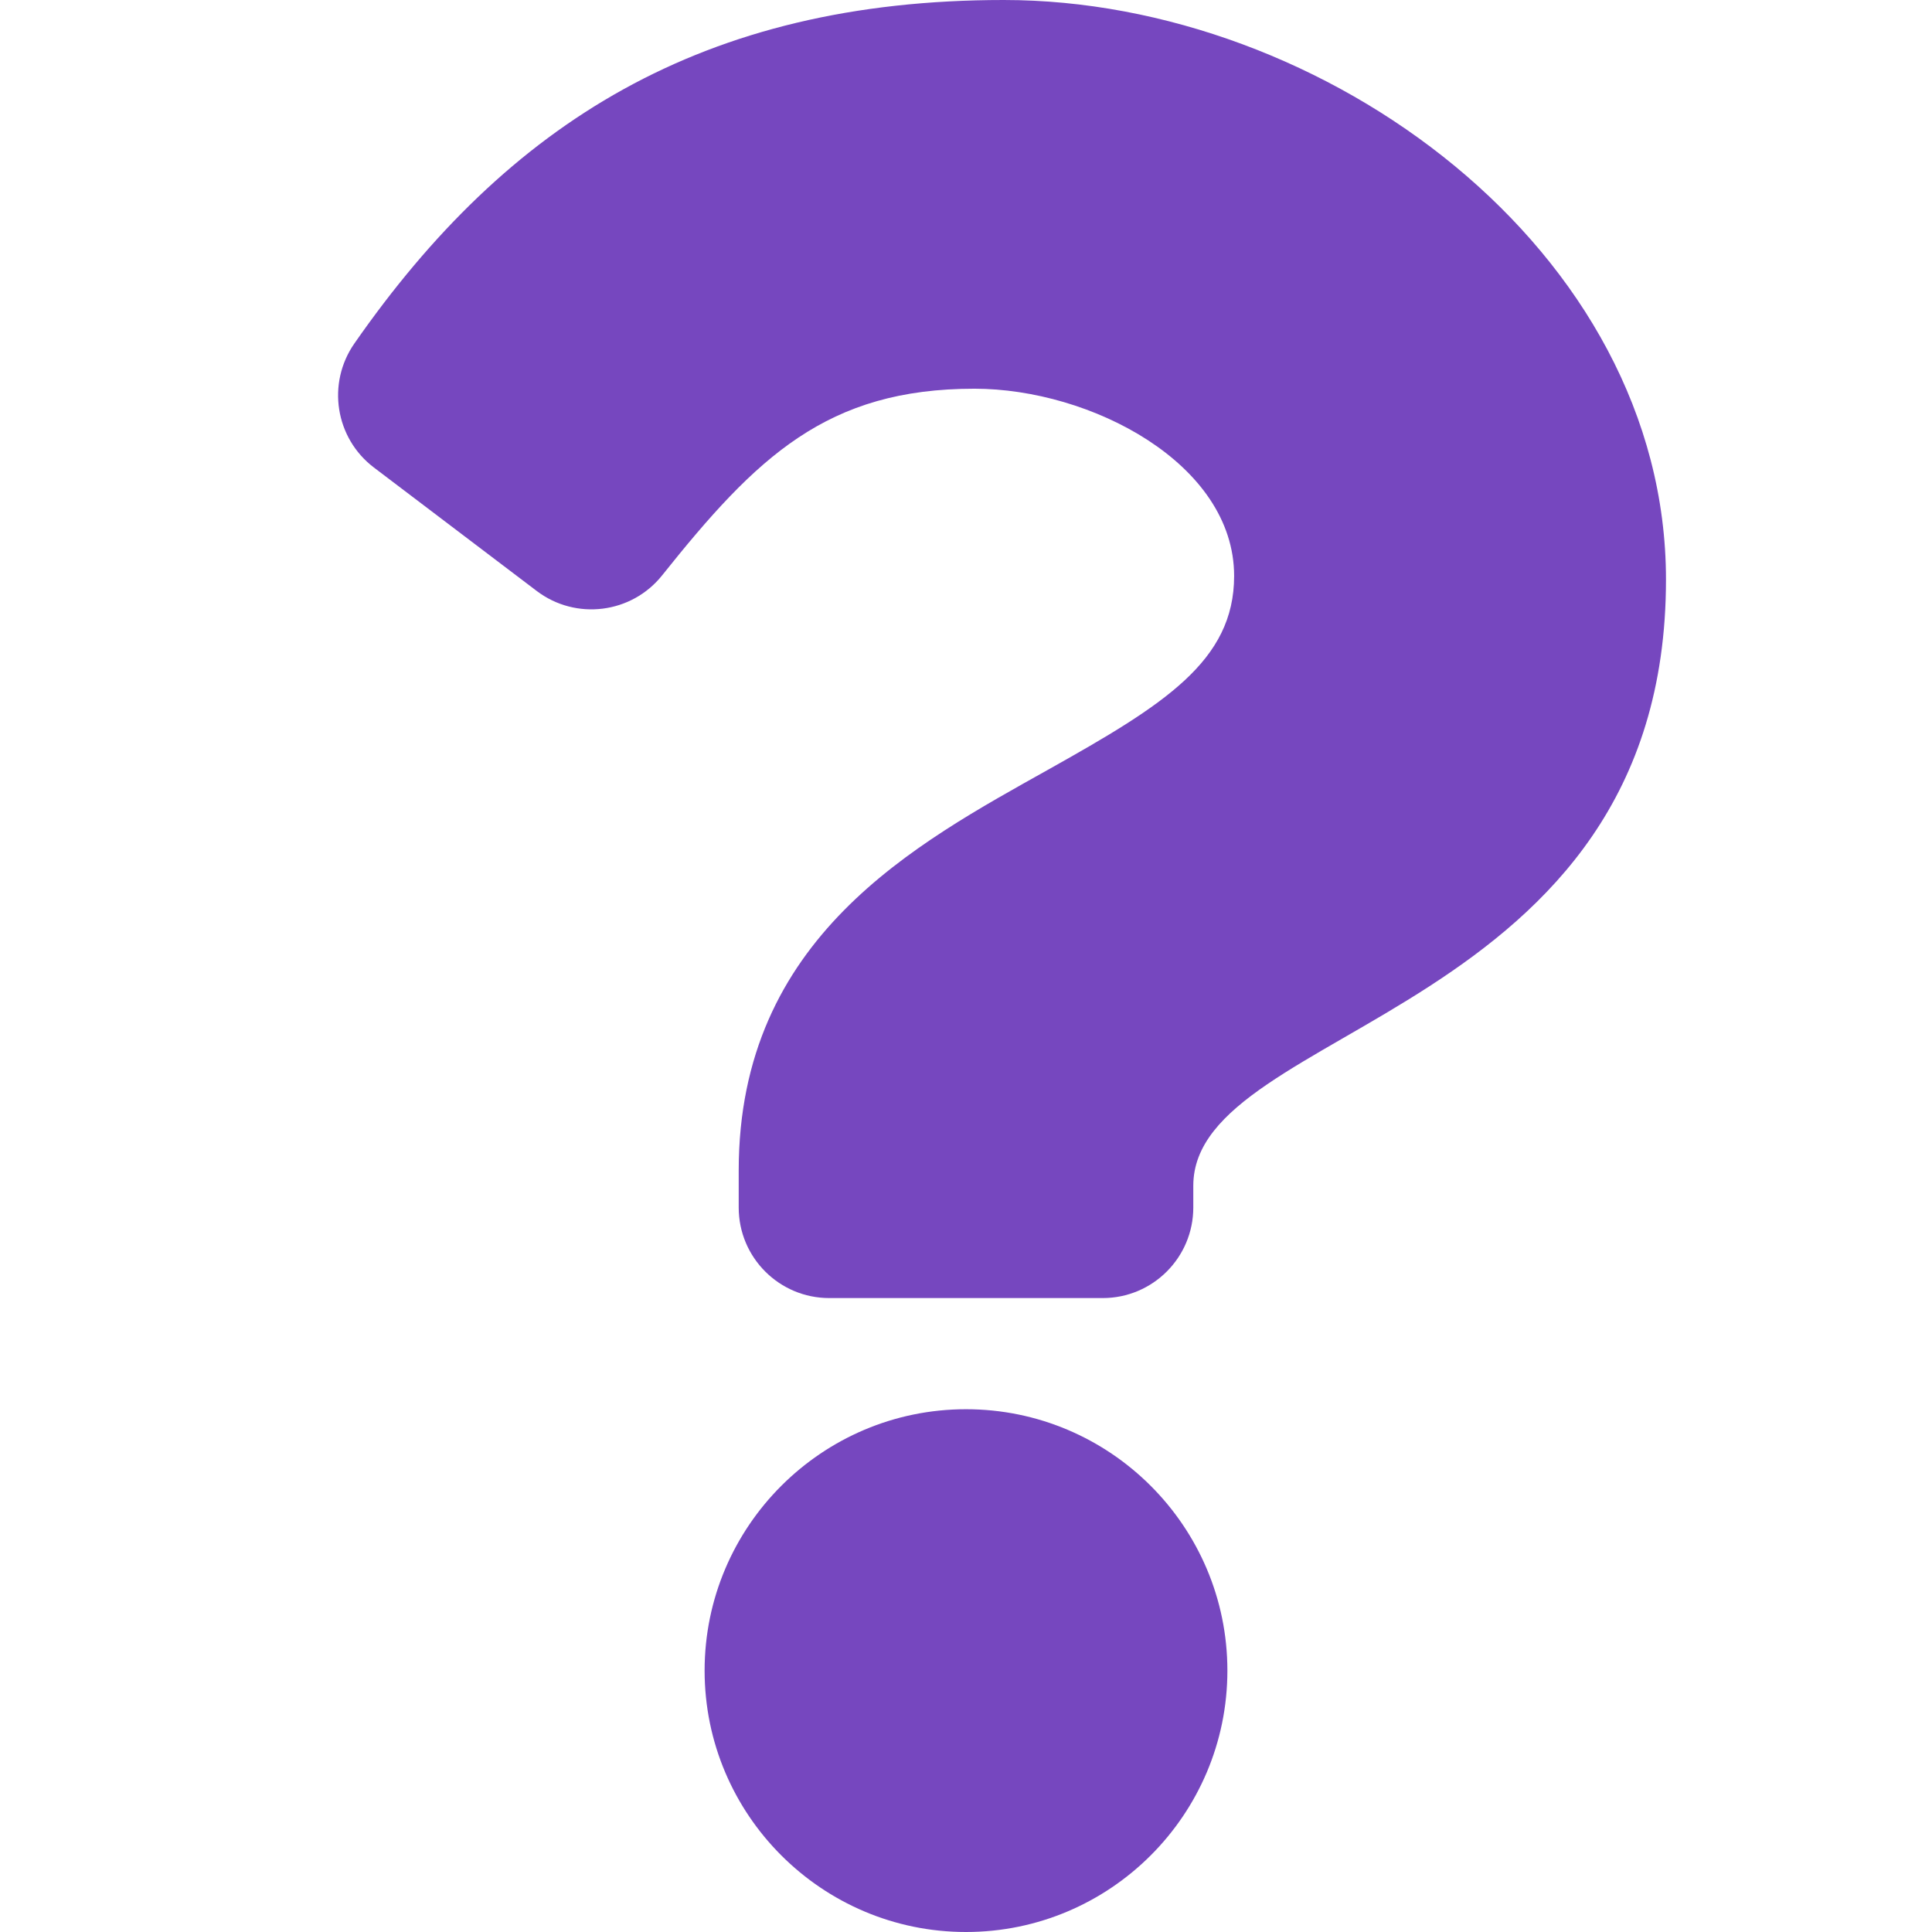
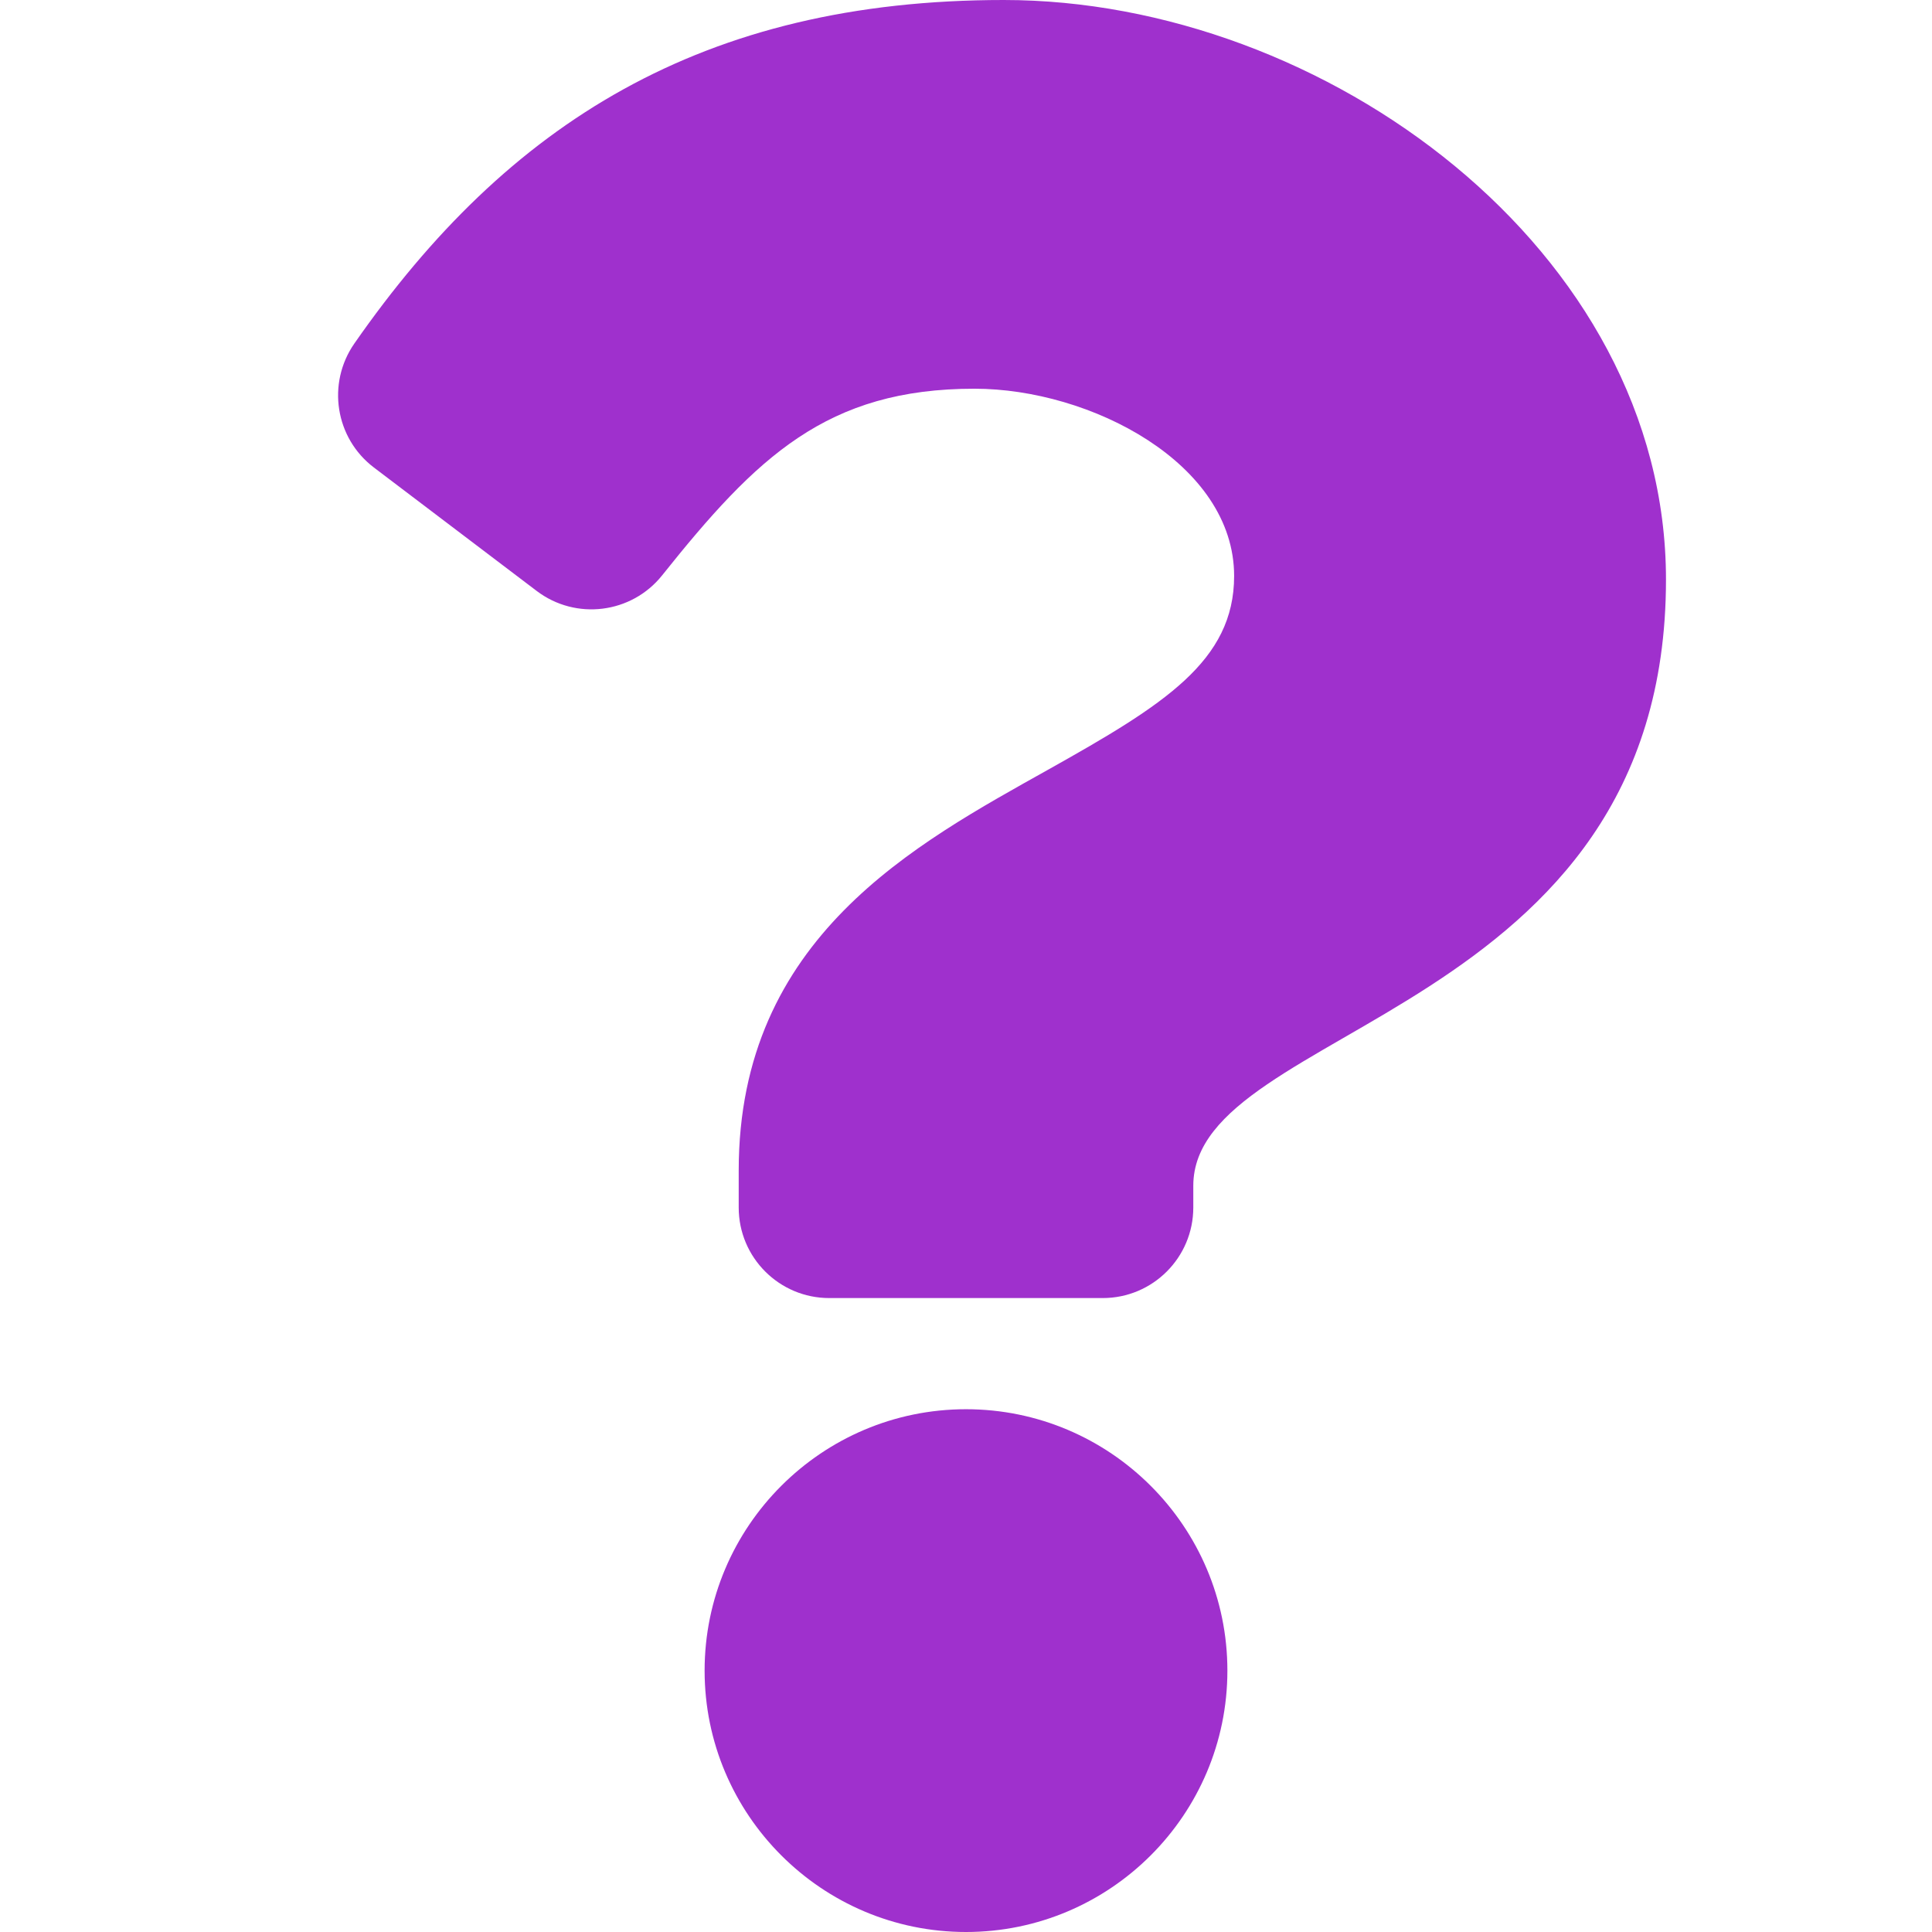
- <svg xmlns="http://www.w3.org/2000/svg" stroke="#7647BF" fill="#7647BF" stroke-width="0" viewBox="0 0 384 512" height="1em" width="1em">
+ <svg xmlns="http://www.w3.org/2000/svg" stroke="#9f30cd" fill="#9f30cd" stroke-width="0" viewBox="0 0 384 512" height="1em" width="1em">
  <path d="M202.021 0C122.202 0 70.503 32.703 29.914 91.026c-7.363 10.58-5.093 25.086 5.178 32.874l43.138 32.709c10.373 7.865 25.132 6.026 33.253-4.148 25.049-31.381 43.63-49.449 82.757-49.449 30.764 0 68.816 19.799 68.816 49.631 0 22.552-18.617 34.134-48.993 51.164-35.423 19.86-82.299 44.576-82.299 106.405V320c0 13.255 10.745 24 24 24h72.471c13.255 0 24-10.745 24-24v-5.773c0-42.86 125.268-44.645 125.268-160.627C377.504 66.256 286.902 0 202.021 0zM192 373.459c-38.196 0-69.271 31.075-69.271 69.271 0 38.195 31.075 69.27 69.271 69.27s69.271-31.075 69.271-69.271-31.075-69.27-69.271-69.27z" />
</svg>
